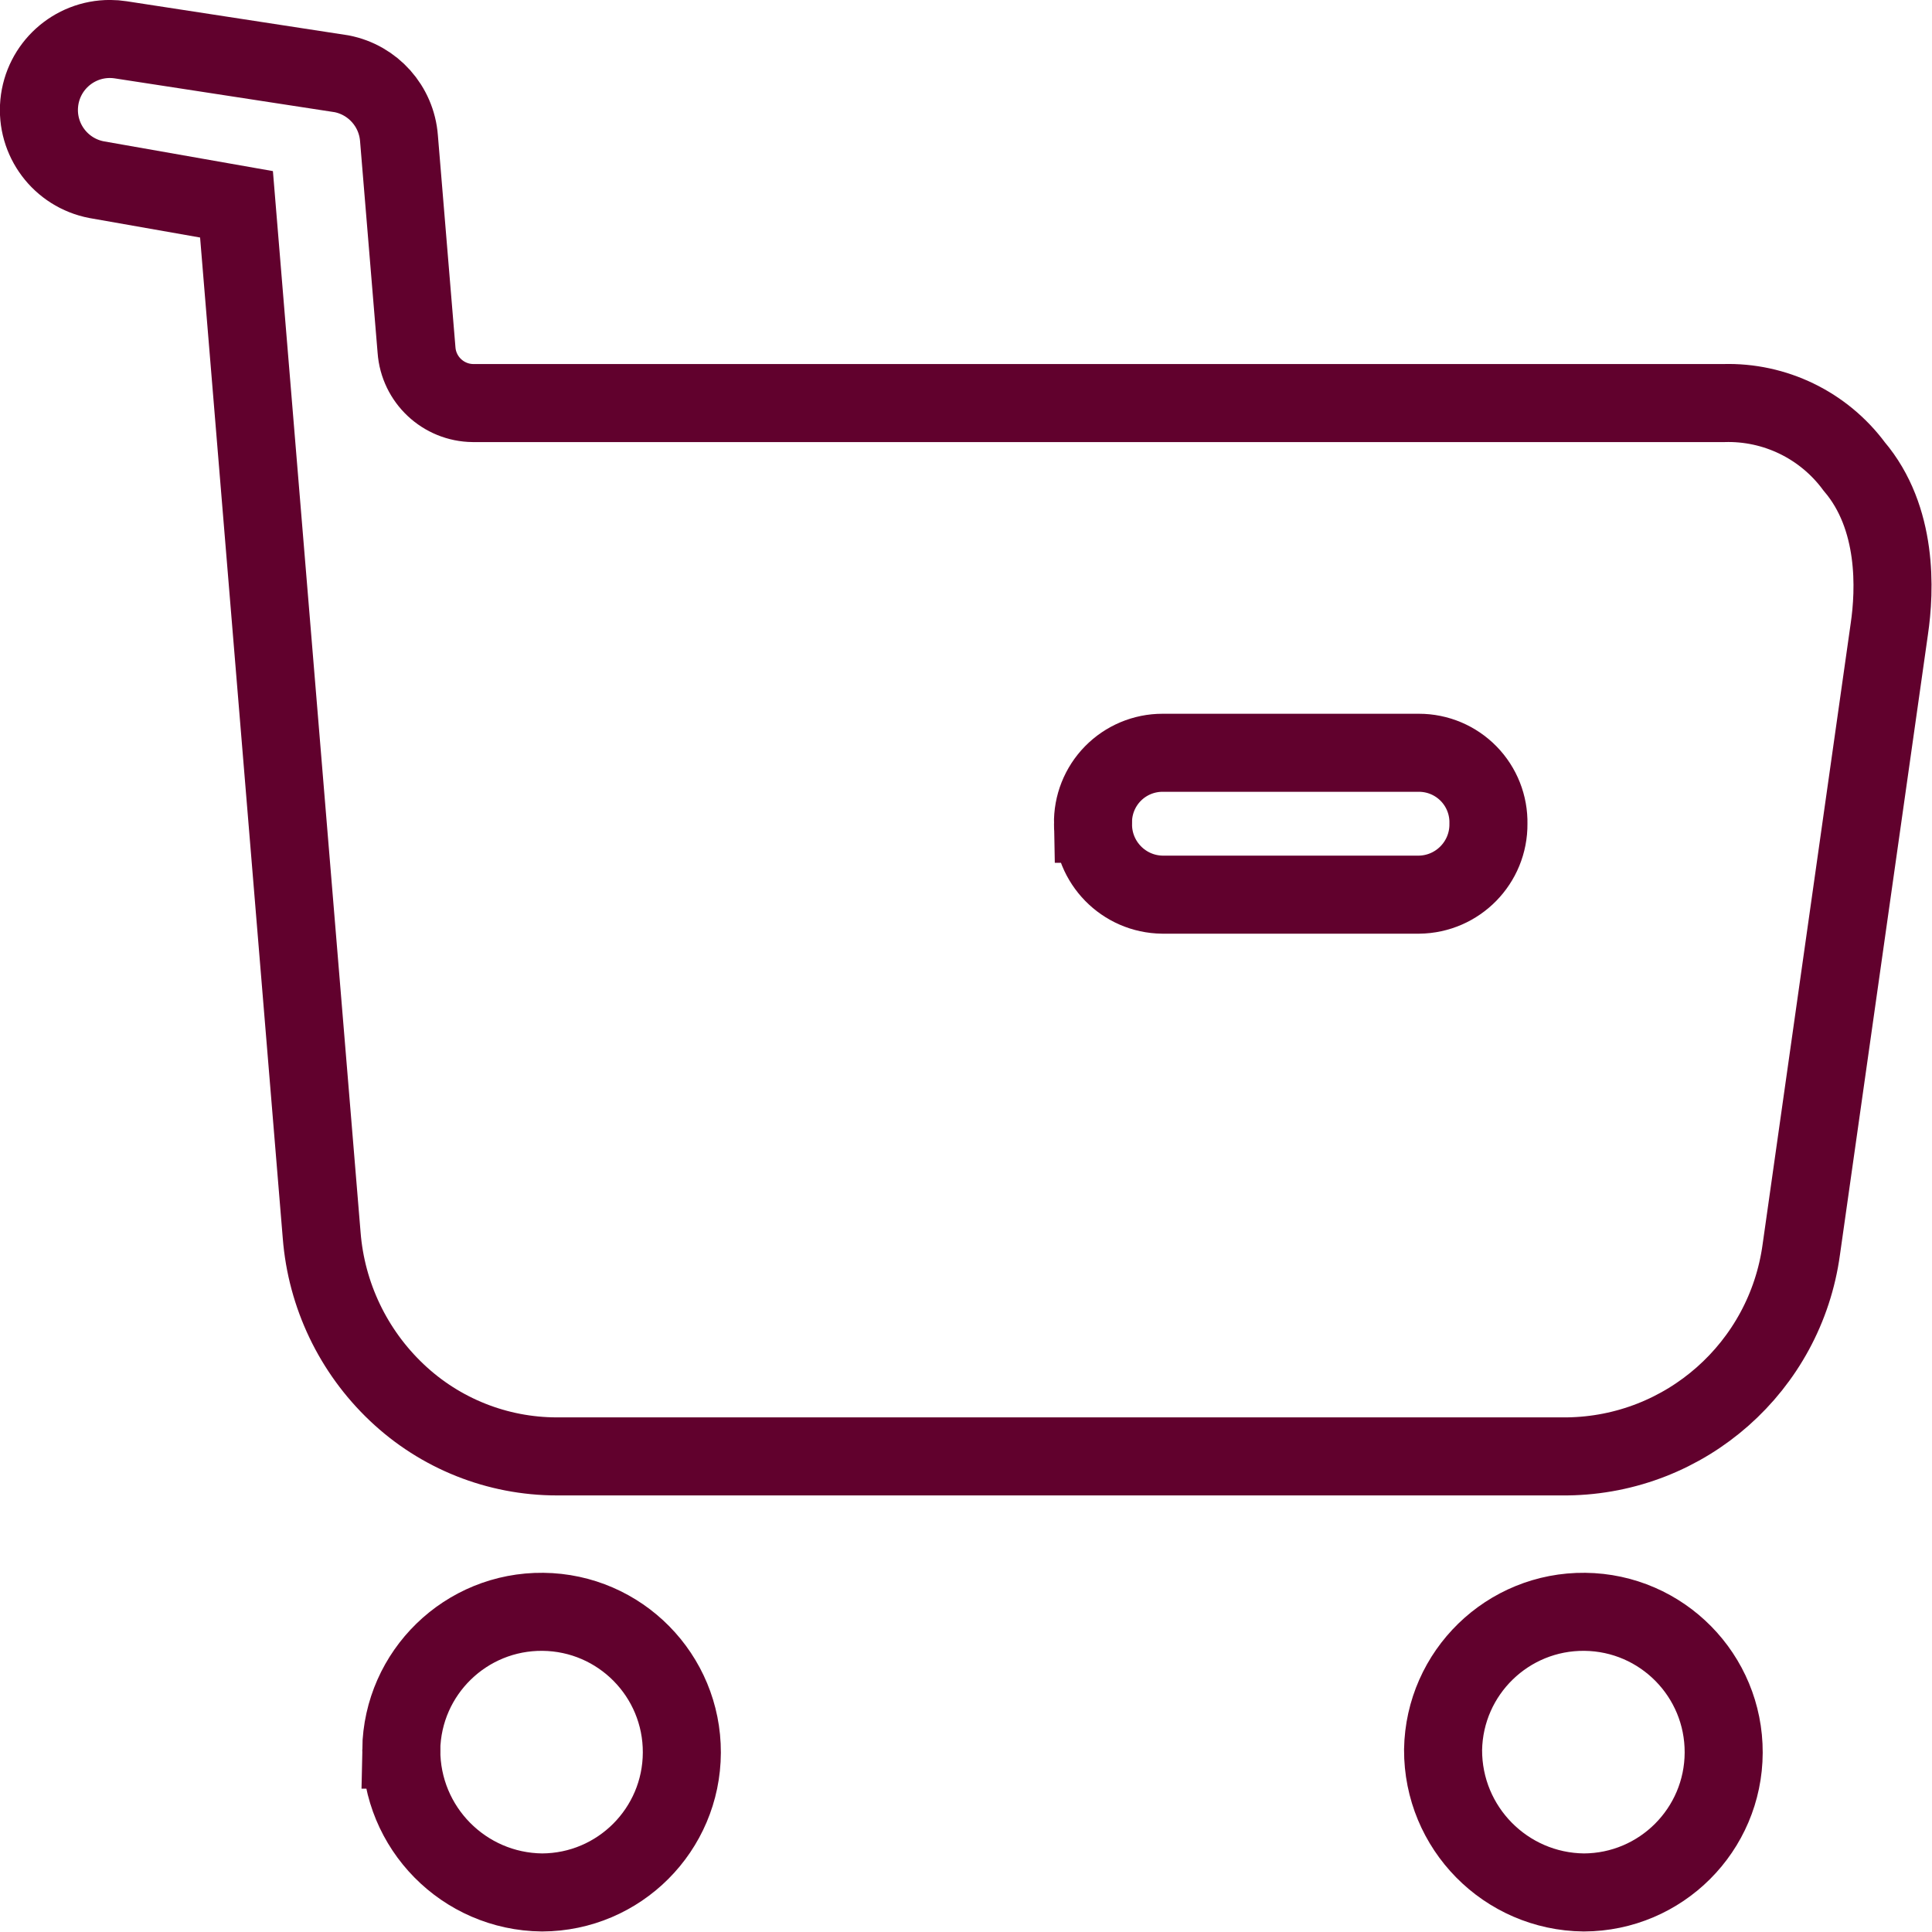
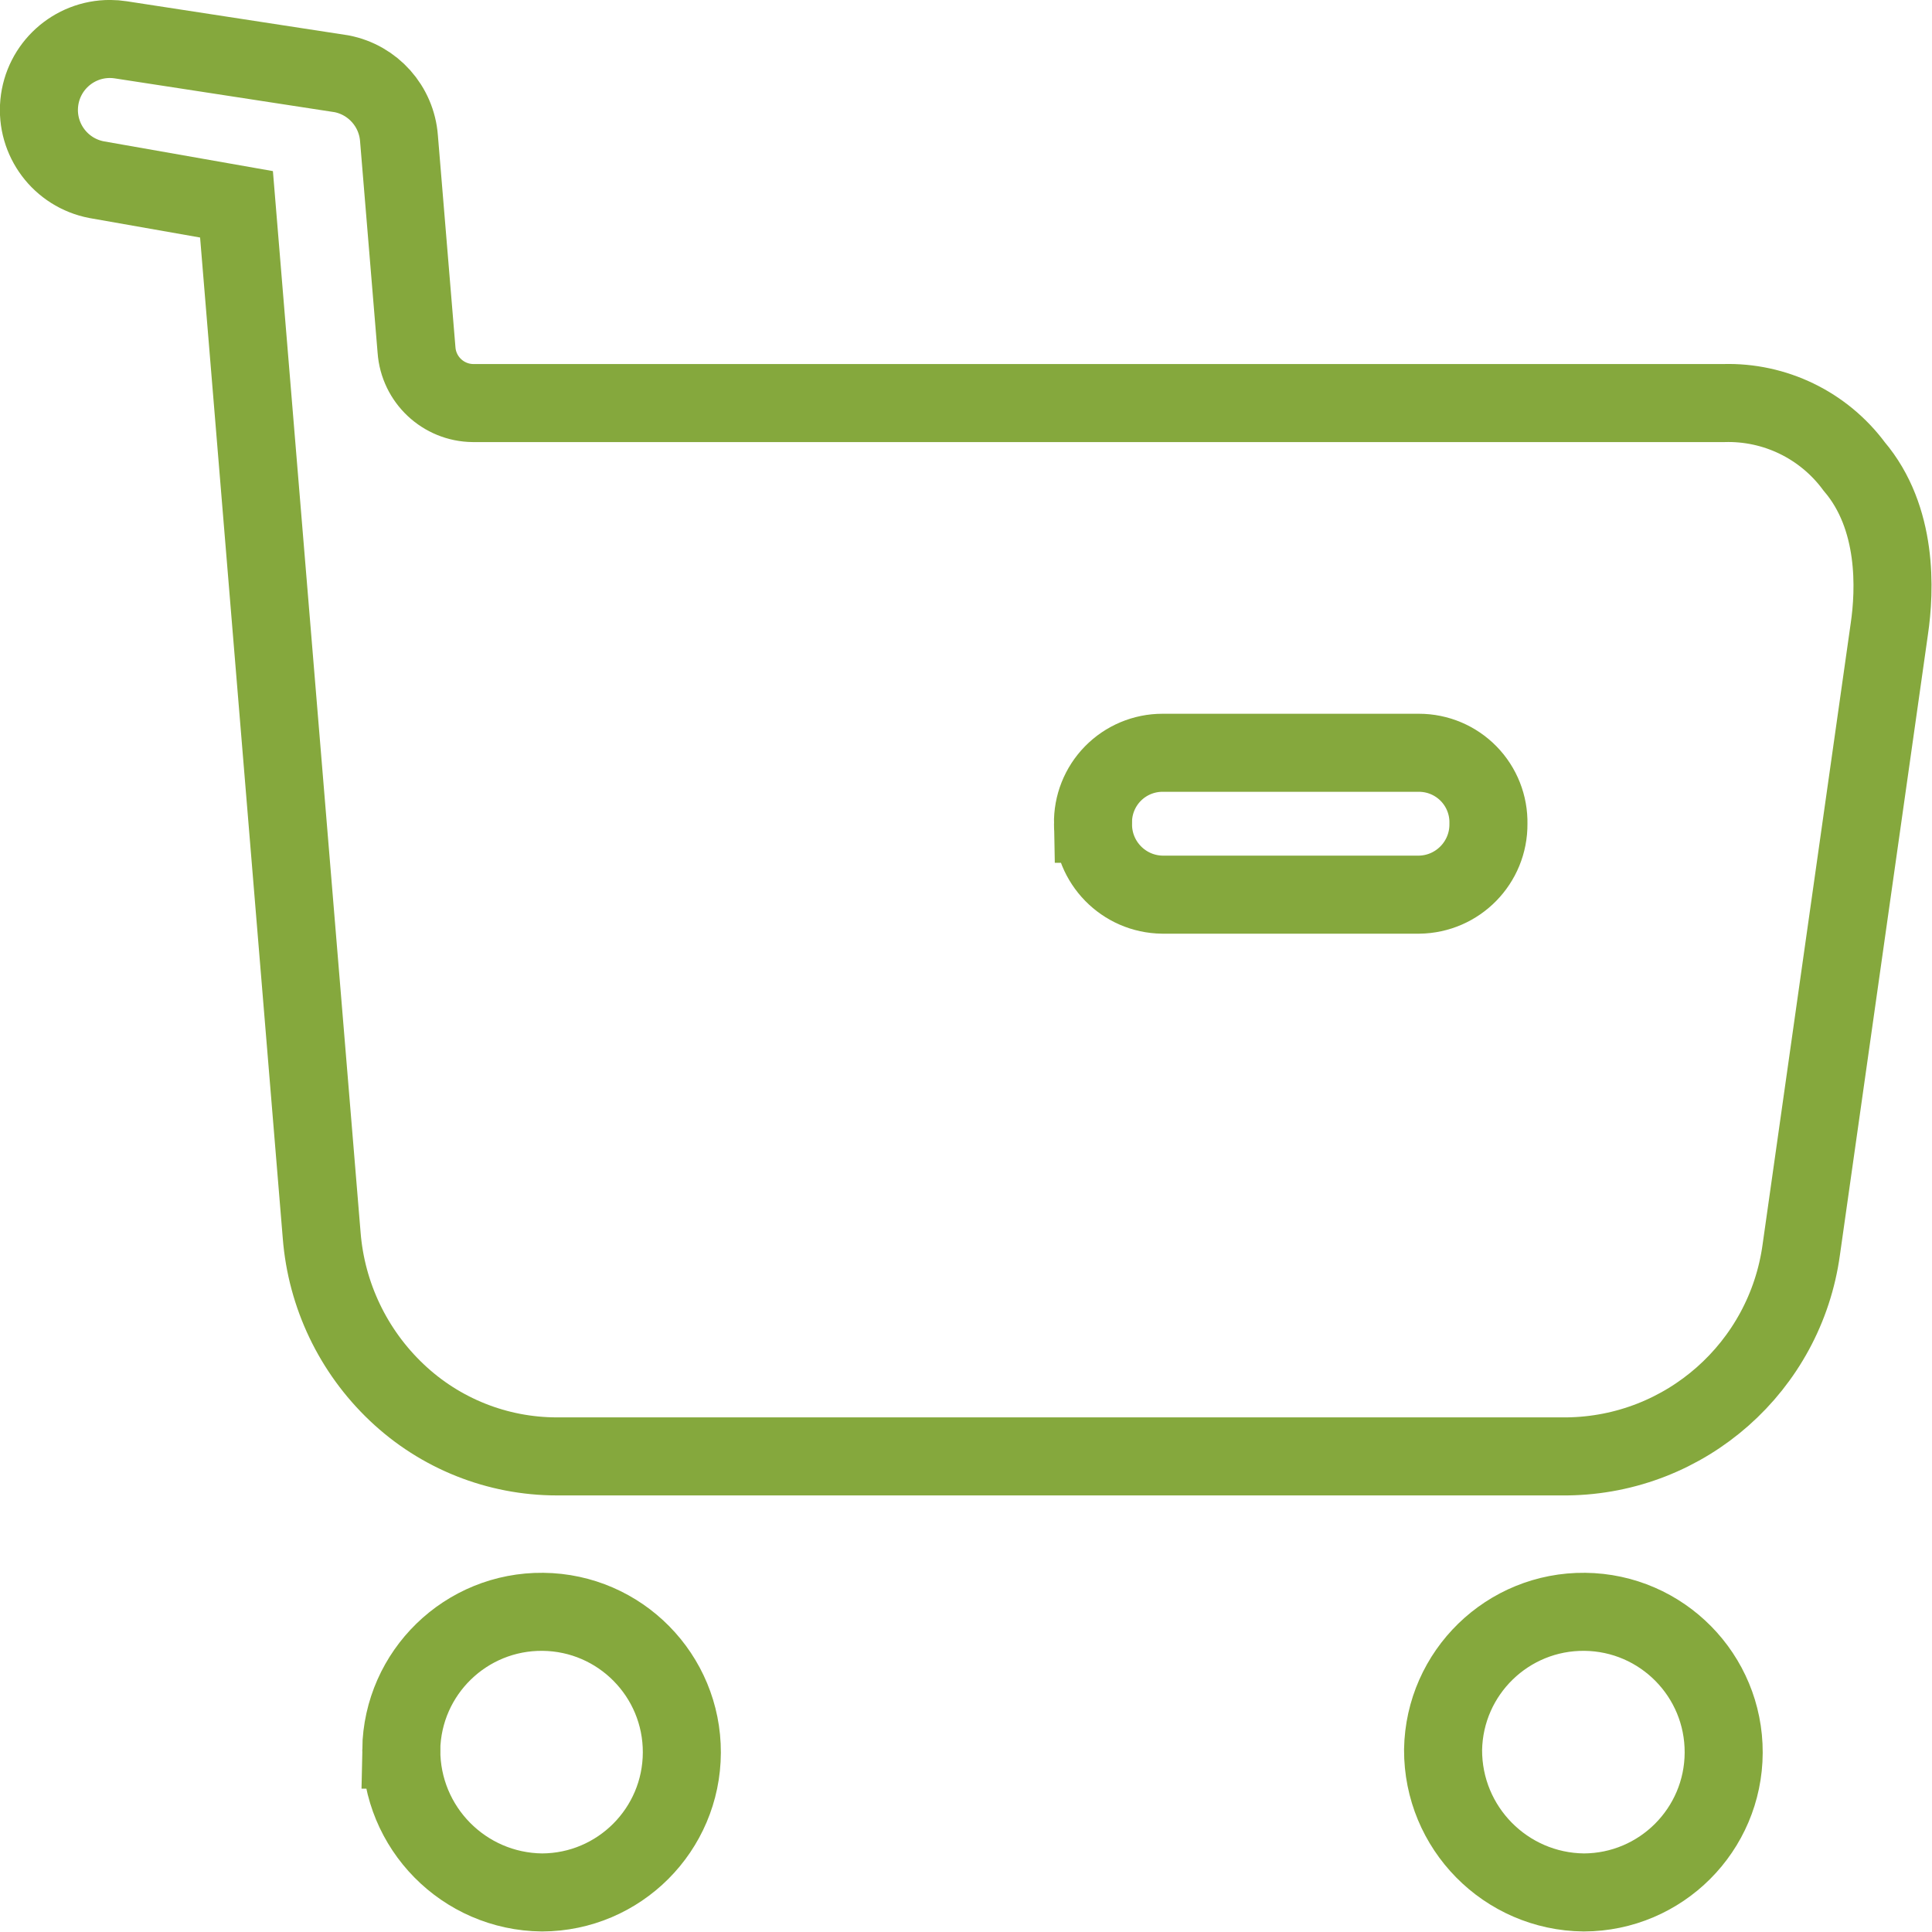
<svg xmlns="http://www.w3.org/2000/svg" width="99.025" height="99" viewBox="0 0 99.025 99">
  <defs>
-     <style>.a{fill:none;stroke:#61012d;stroke-width:4px;}</style>
+     <style>.a{fill:none;stroke:#85a83d;stroke-width:4px;}</style>
  </defs>
  <g transform="translate(2.008 2)">
    <path class="a" d="M71.957,87.682A7.192,7.192,0,1,1,79.171,95,7.289,7.289,0,0,1,71.957,87.682Zm-53.4,0A7.192,7.192,0,1,1,25.774,95,7.289,7.289,0,0,1,18.56,87.682ZM26.535,72.65a11.919,11.919,0,0,1-8.2-3.269,12.443,12.443,0,0,1-3.856-8.069L10.114,8.474,2.945,7.212A3.638,3.638,0,0,1,3.633,0,3.593,3.593,0,0,1,4.18.043L15.5,1.783a3.647,3.647,0,0,1,2.941,3.3l.9,10.859a2.931,2.931,0,0,0,2.894,2.719h64.1a8.023,8.023,0,0,1,6.694,3.249c2.243,2.633,2.093,6.35,1.8,8.332l-4.511,31.8A12.263,12.263,0,0,1,78.318,72.65Zm27.48-32.426a3.6,3.6,0,0,0,3.561,3.634H70.722a3.6,3.6,0,0,0,3.56-3.634,3.562,3.562,0,0,0-3.56-3.638H57.576A3.562,3.562,0,0,0,54.014,40.224Z" transform="translate(0 -0.002)" />
  </g>
</svg>
